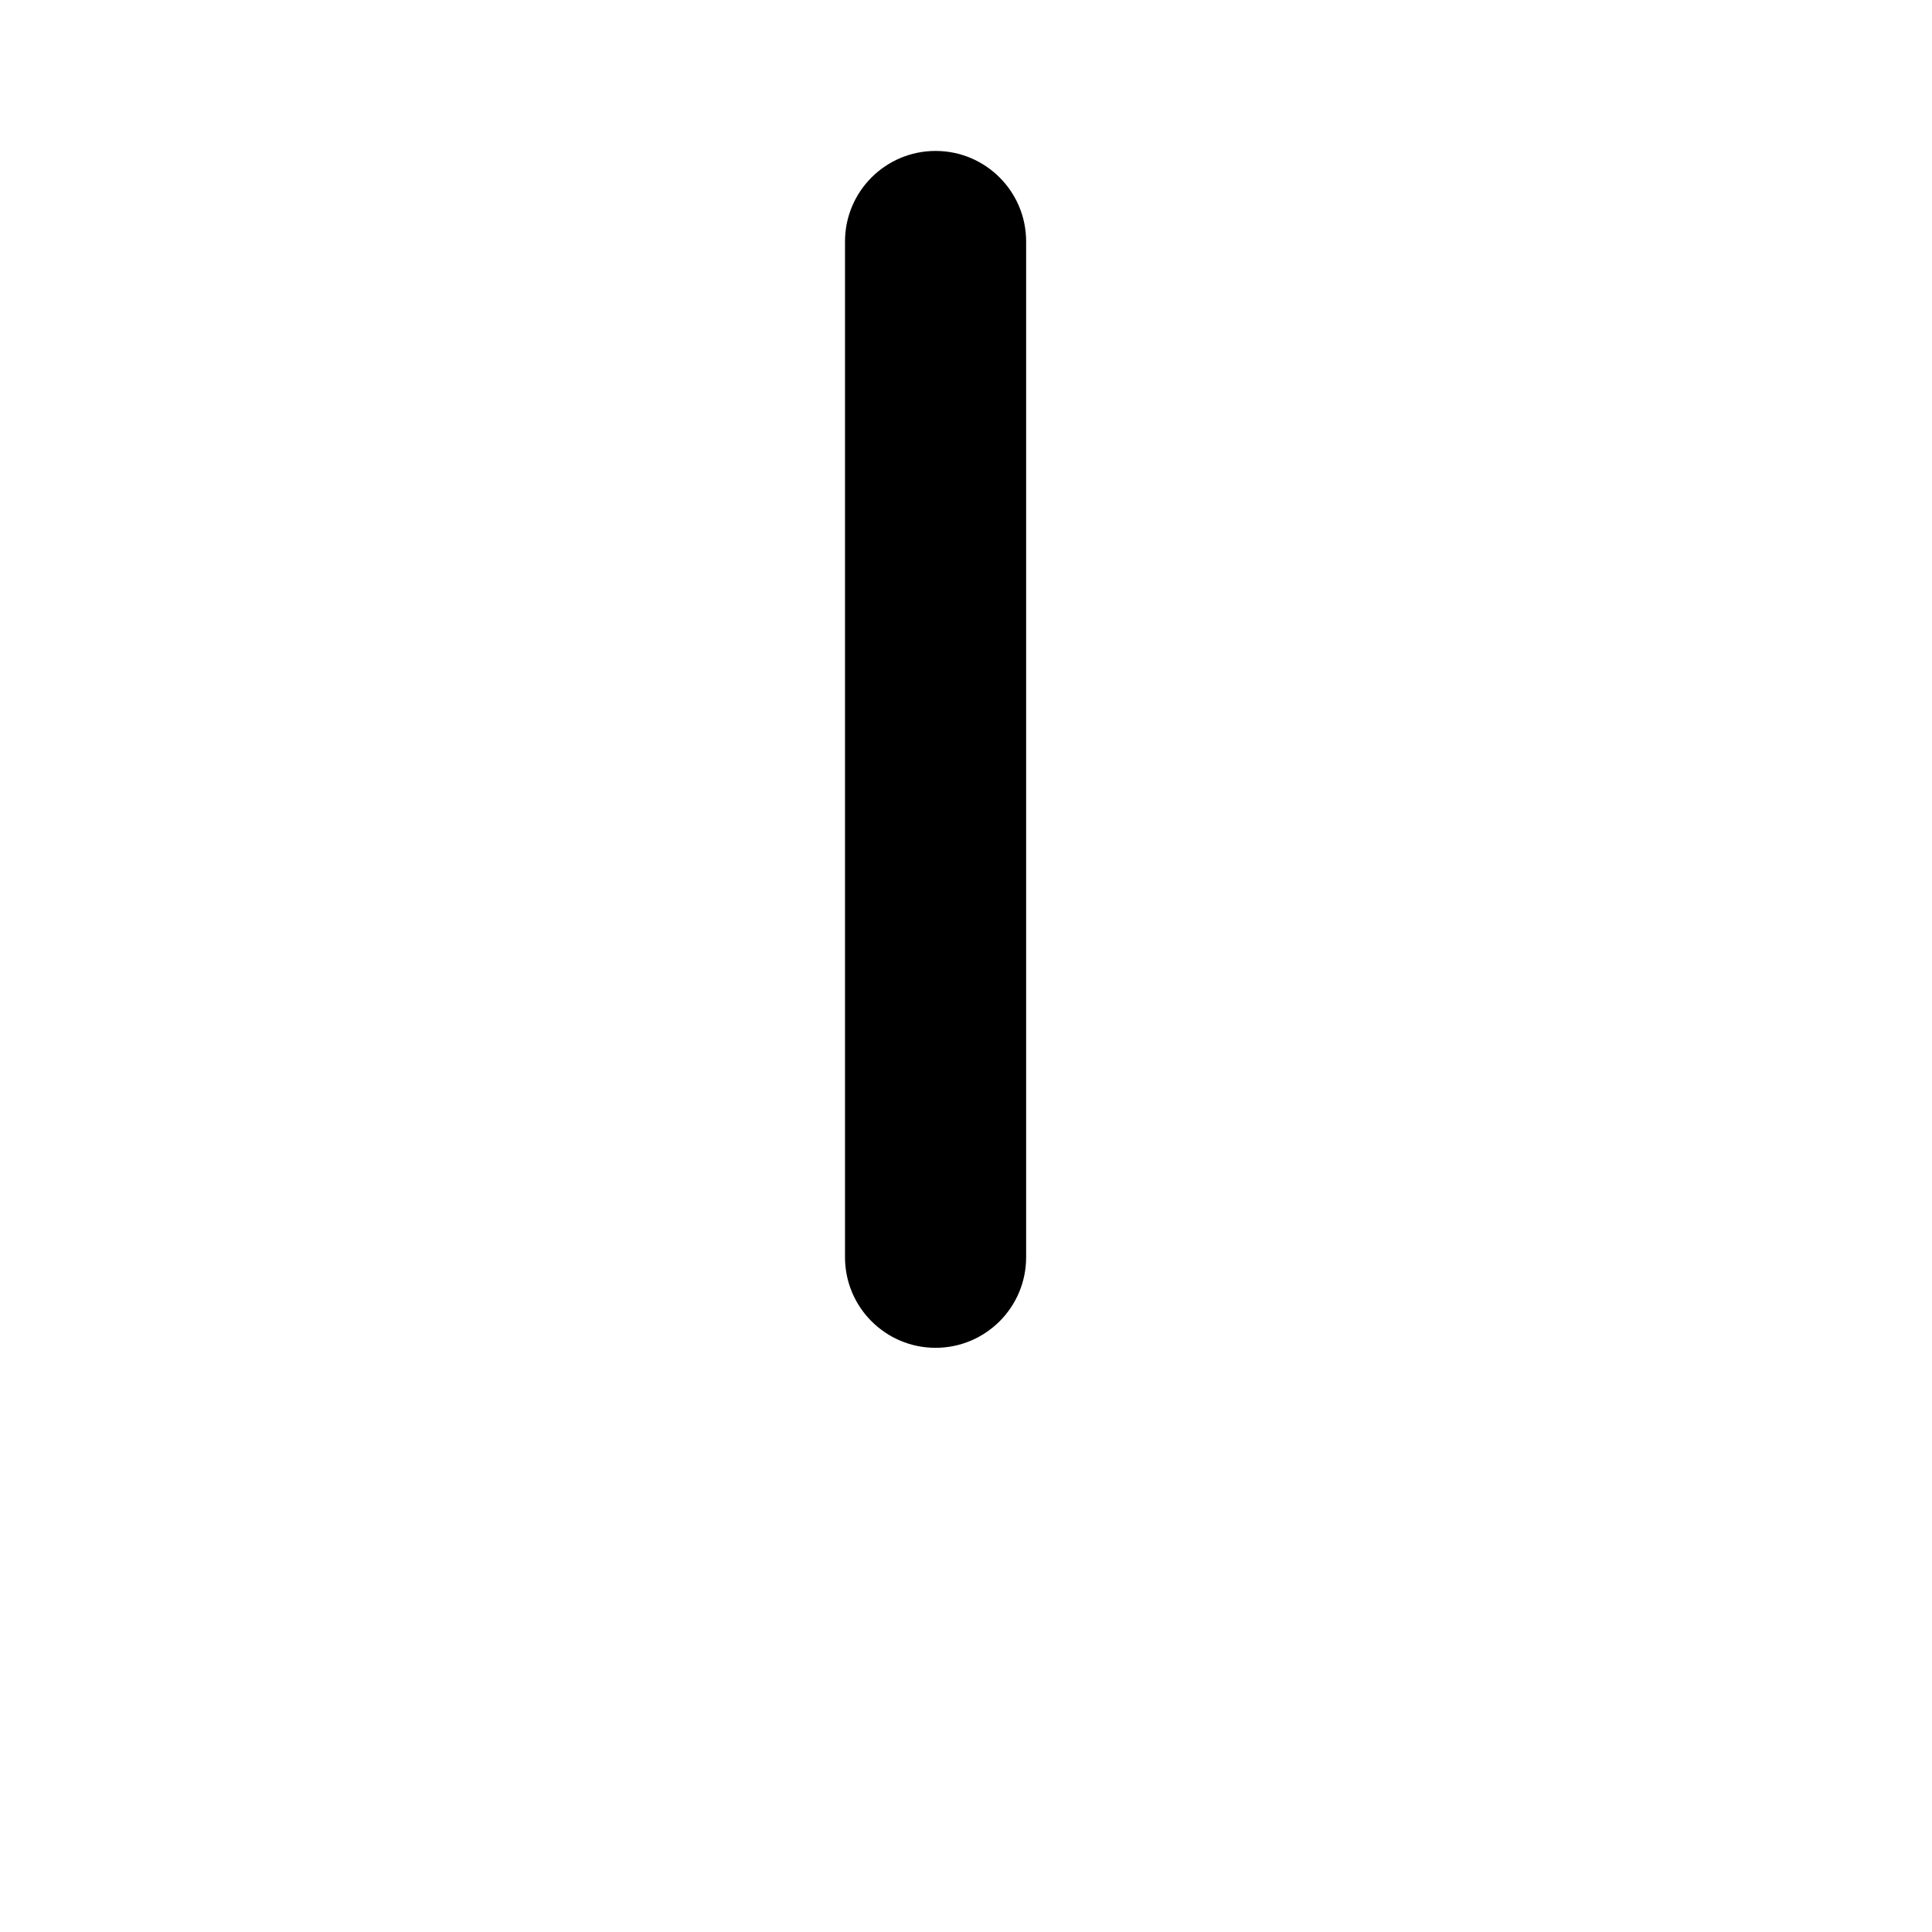
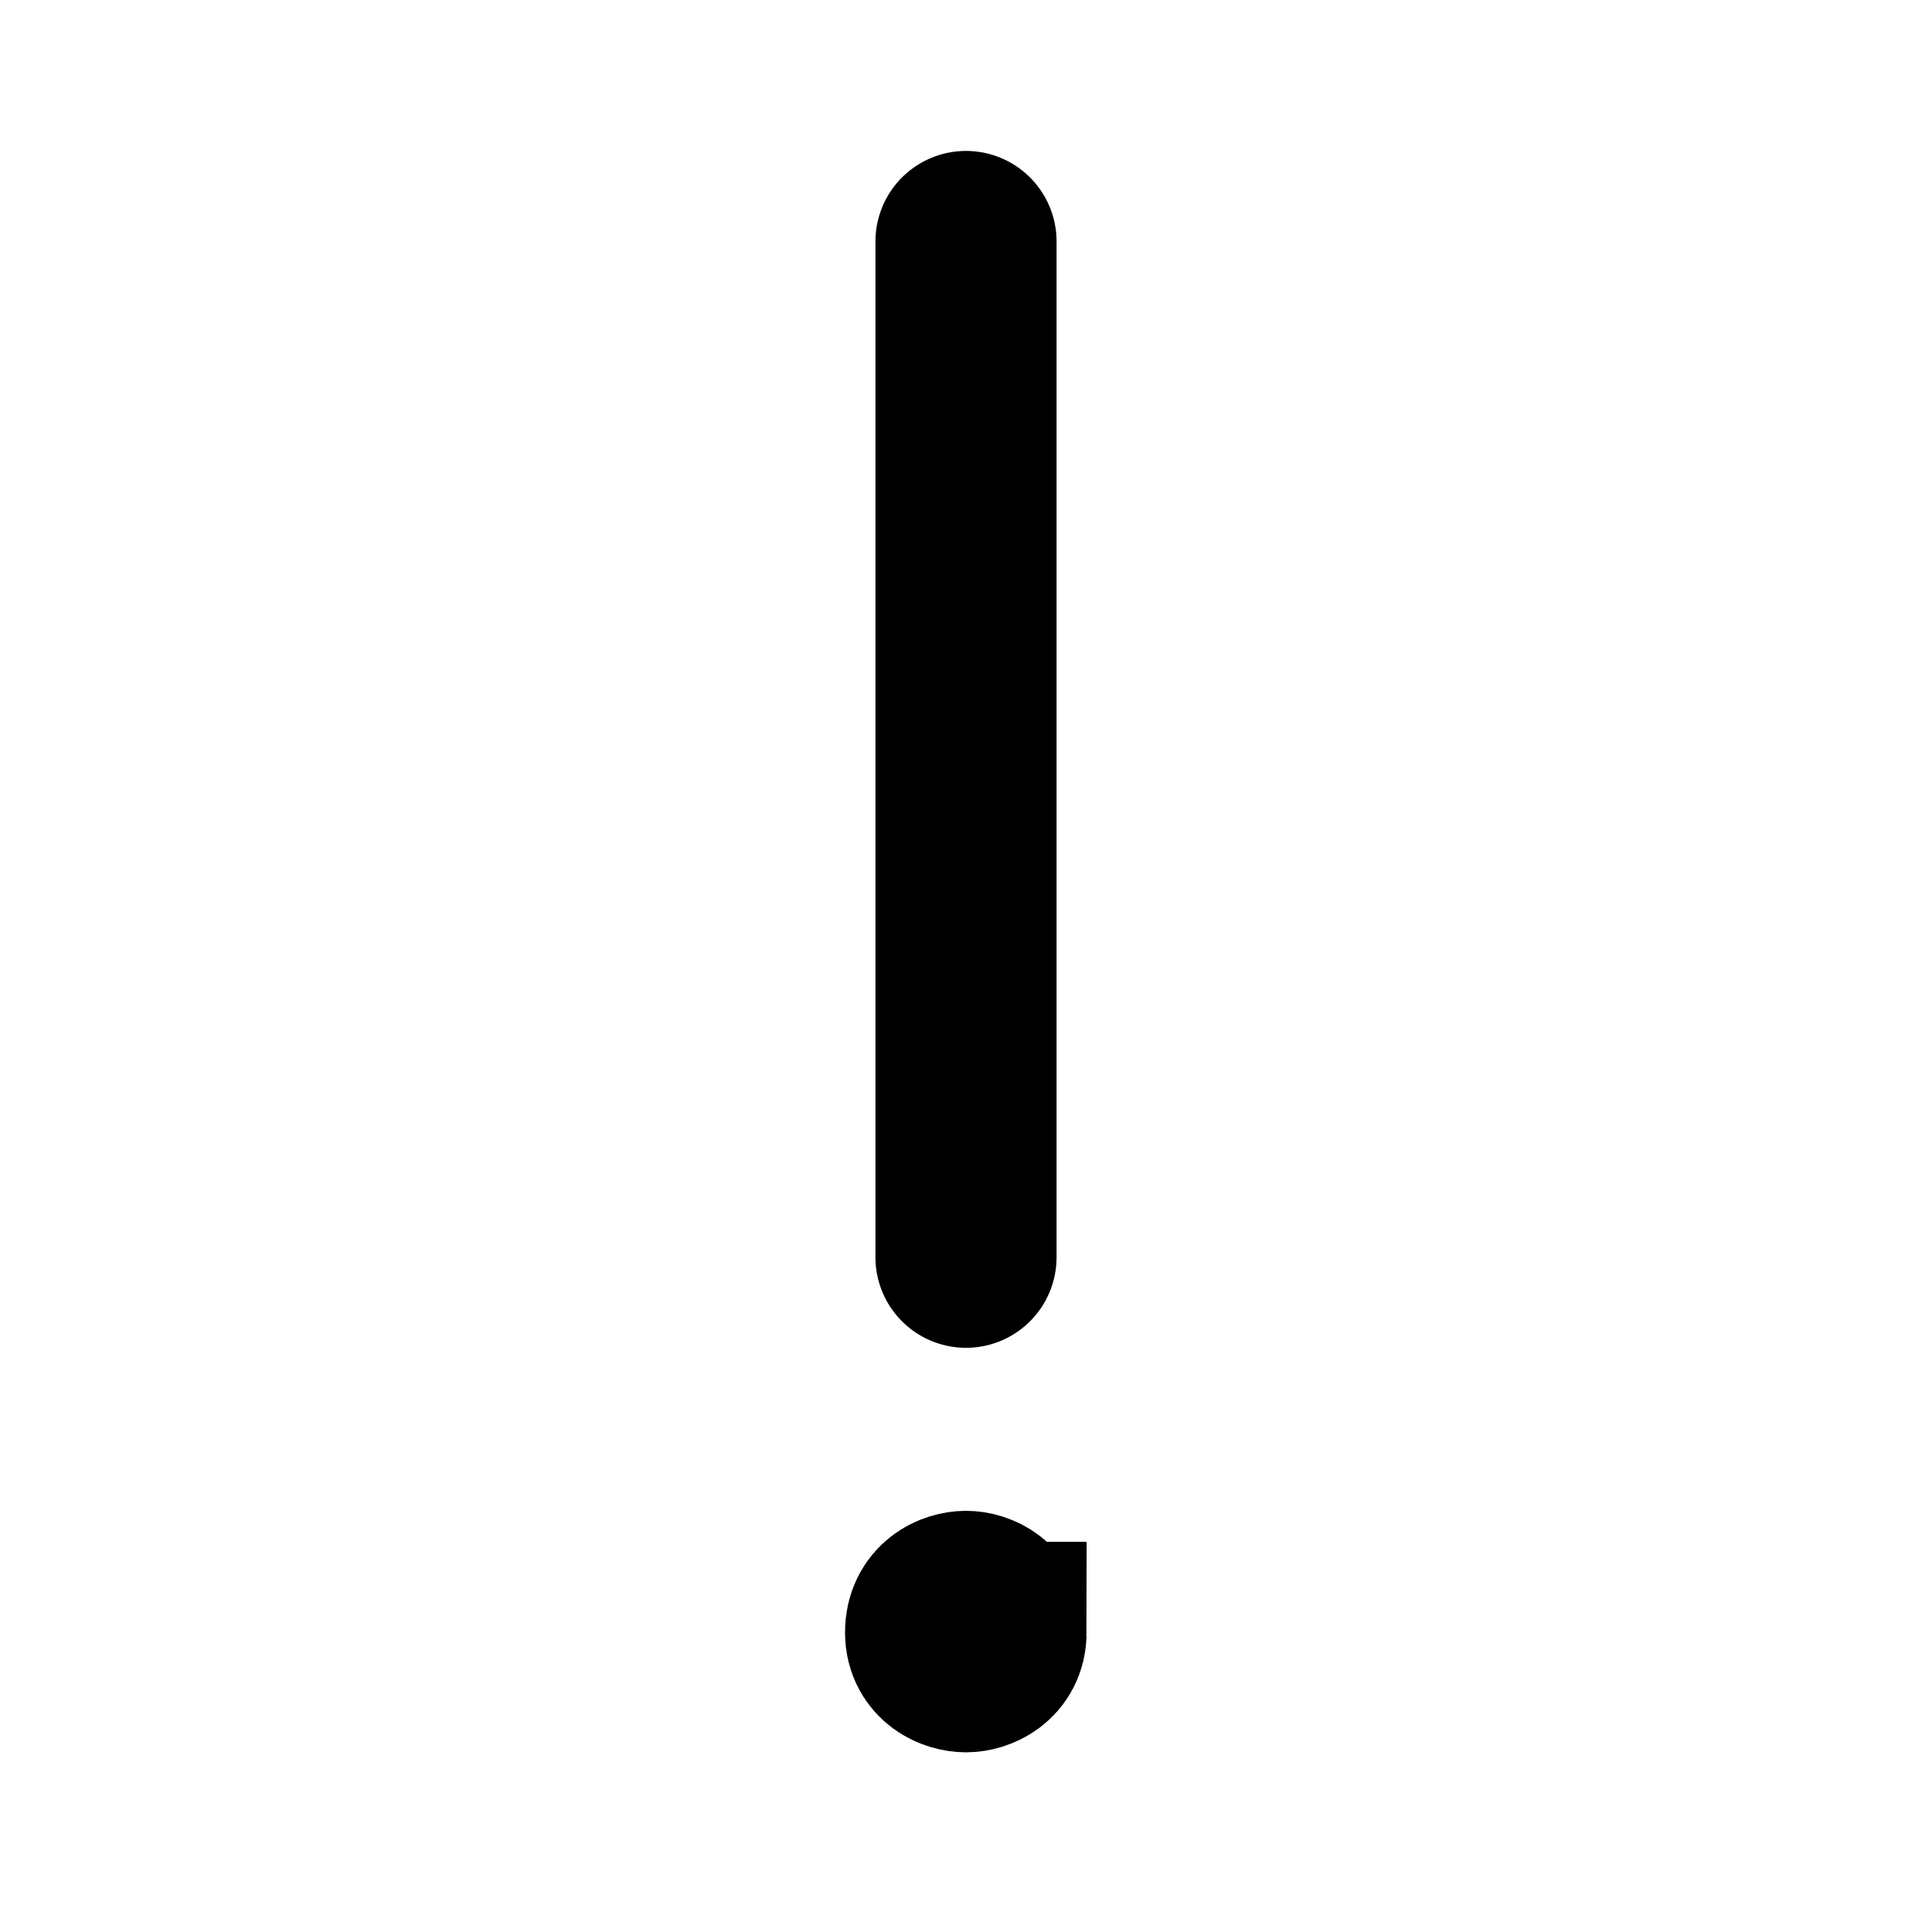
<svg xmlns="http://www.w3.org/2000/svg" width="16" height="16" viewBox="0 0 16 16" fill="none">
-   <path d="M6.998 10.412a.75.75 0 0 0 1.5 0h-1.5ZM8.498 2a.75.75 0 0 0-1.5 0h1.5Zm0 8.412V2h-1.5v8.412h1.5Z" fill="#000" />
+   <path d="M8 10.412V2m-.177 11.519h.346m.08 0c0 .183-.16.243-.249.243-.092 0-.252-.06-.252-.243 0-.197.16-.257.252-.257.088 0 .248.06.248.257Z" stroke="#000" stroke-width="1.5" stroke-miterlimit="10" stroke-linecap="round" />
</svg>
